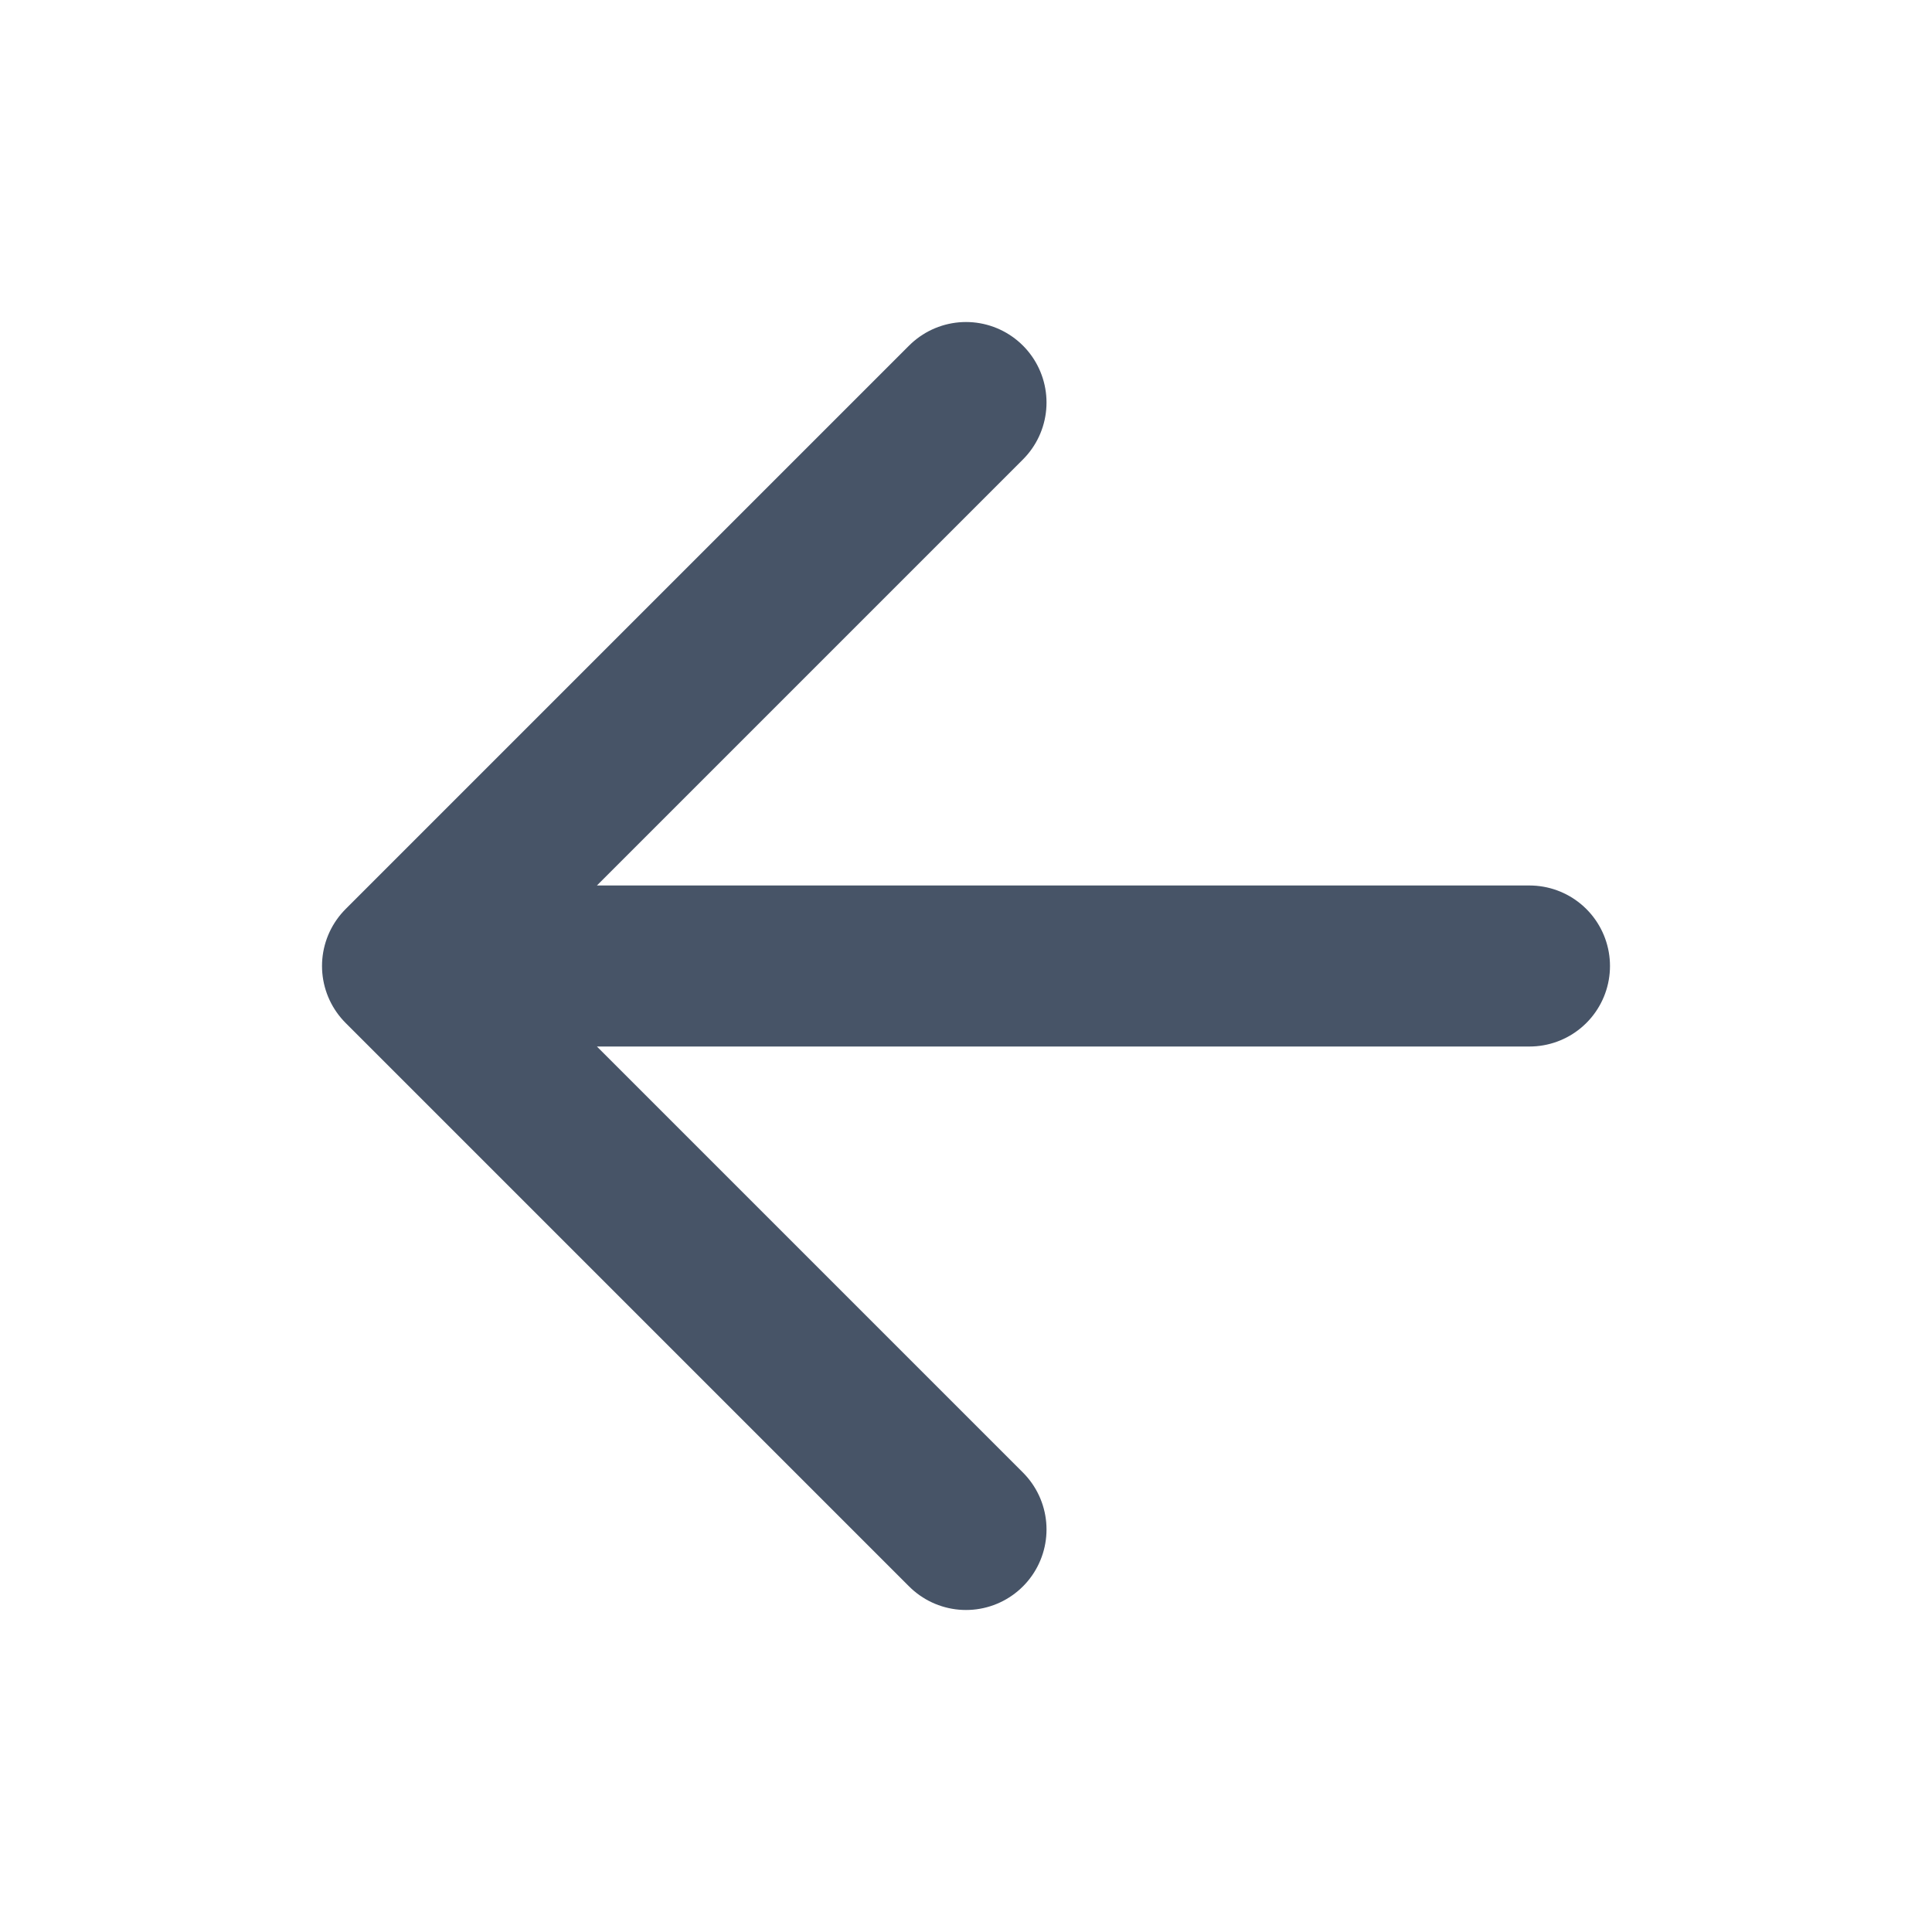
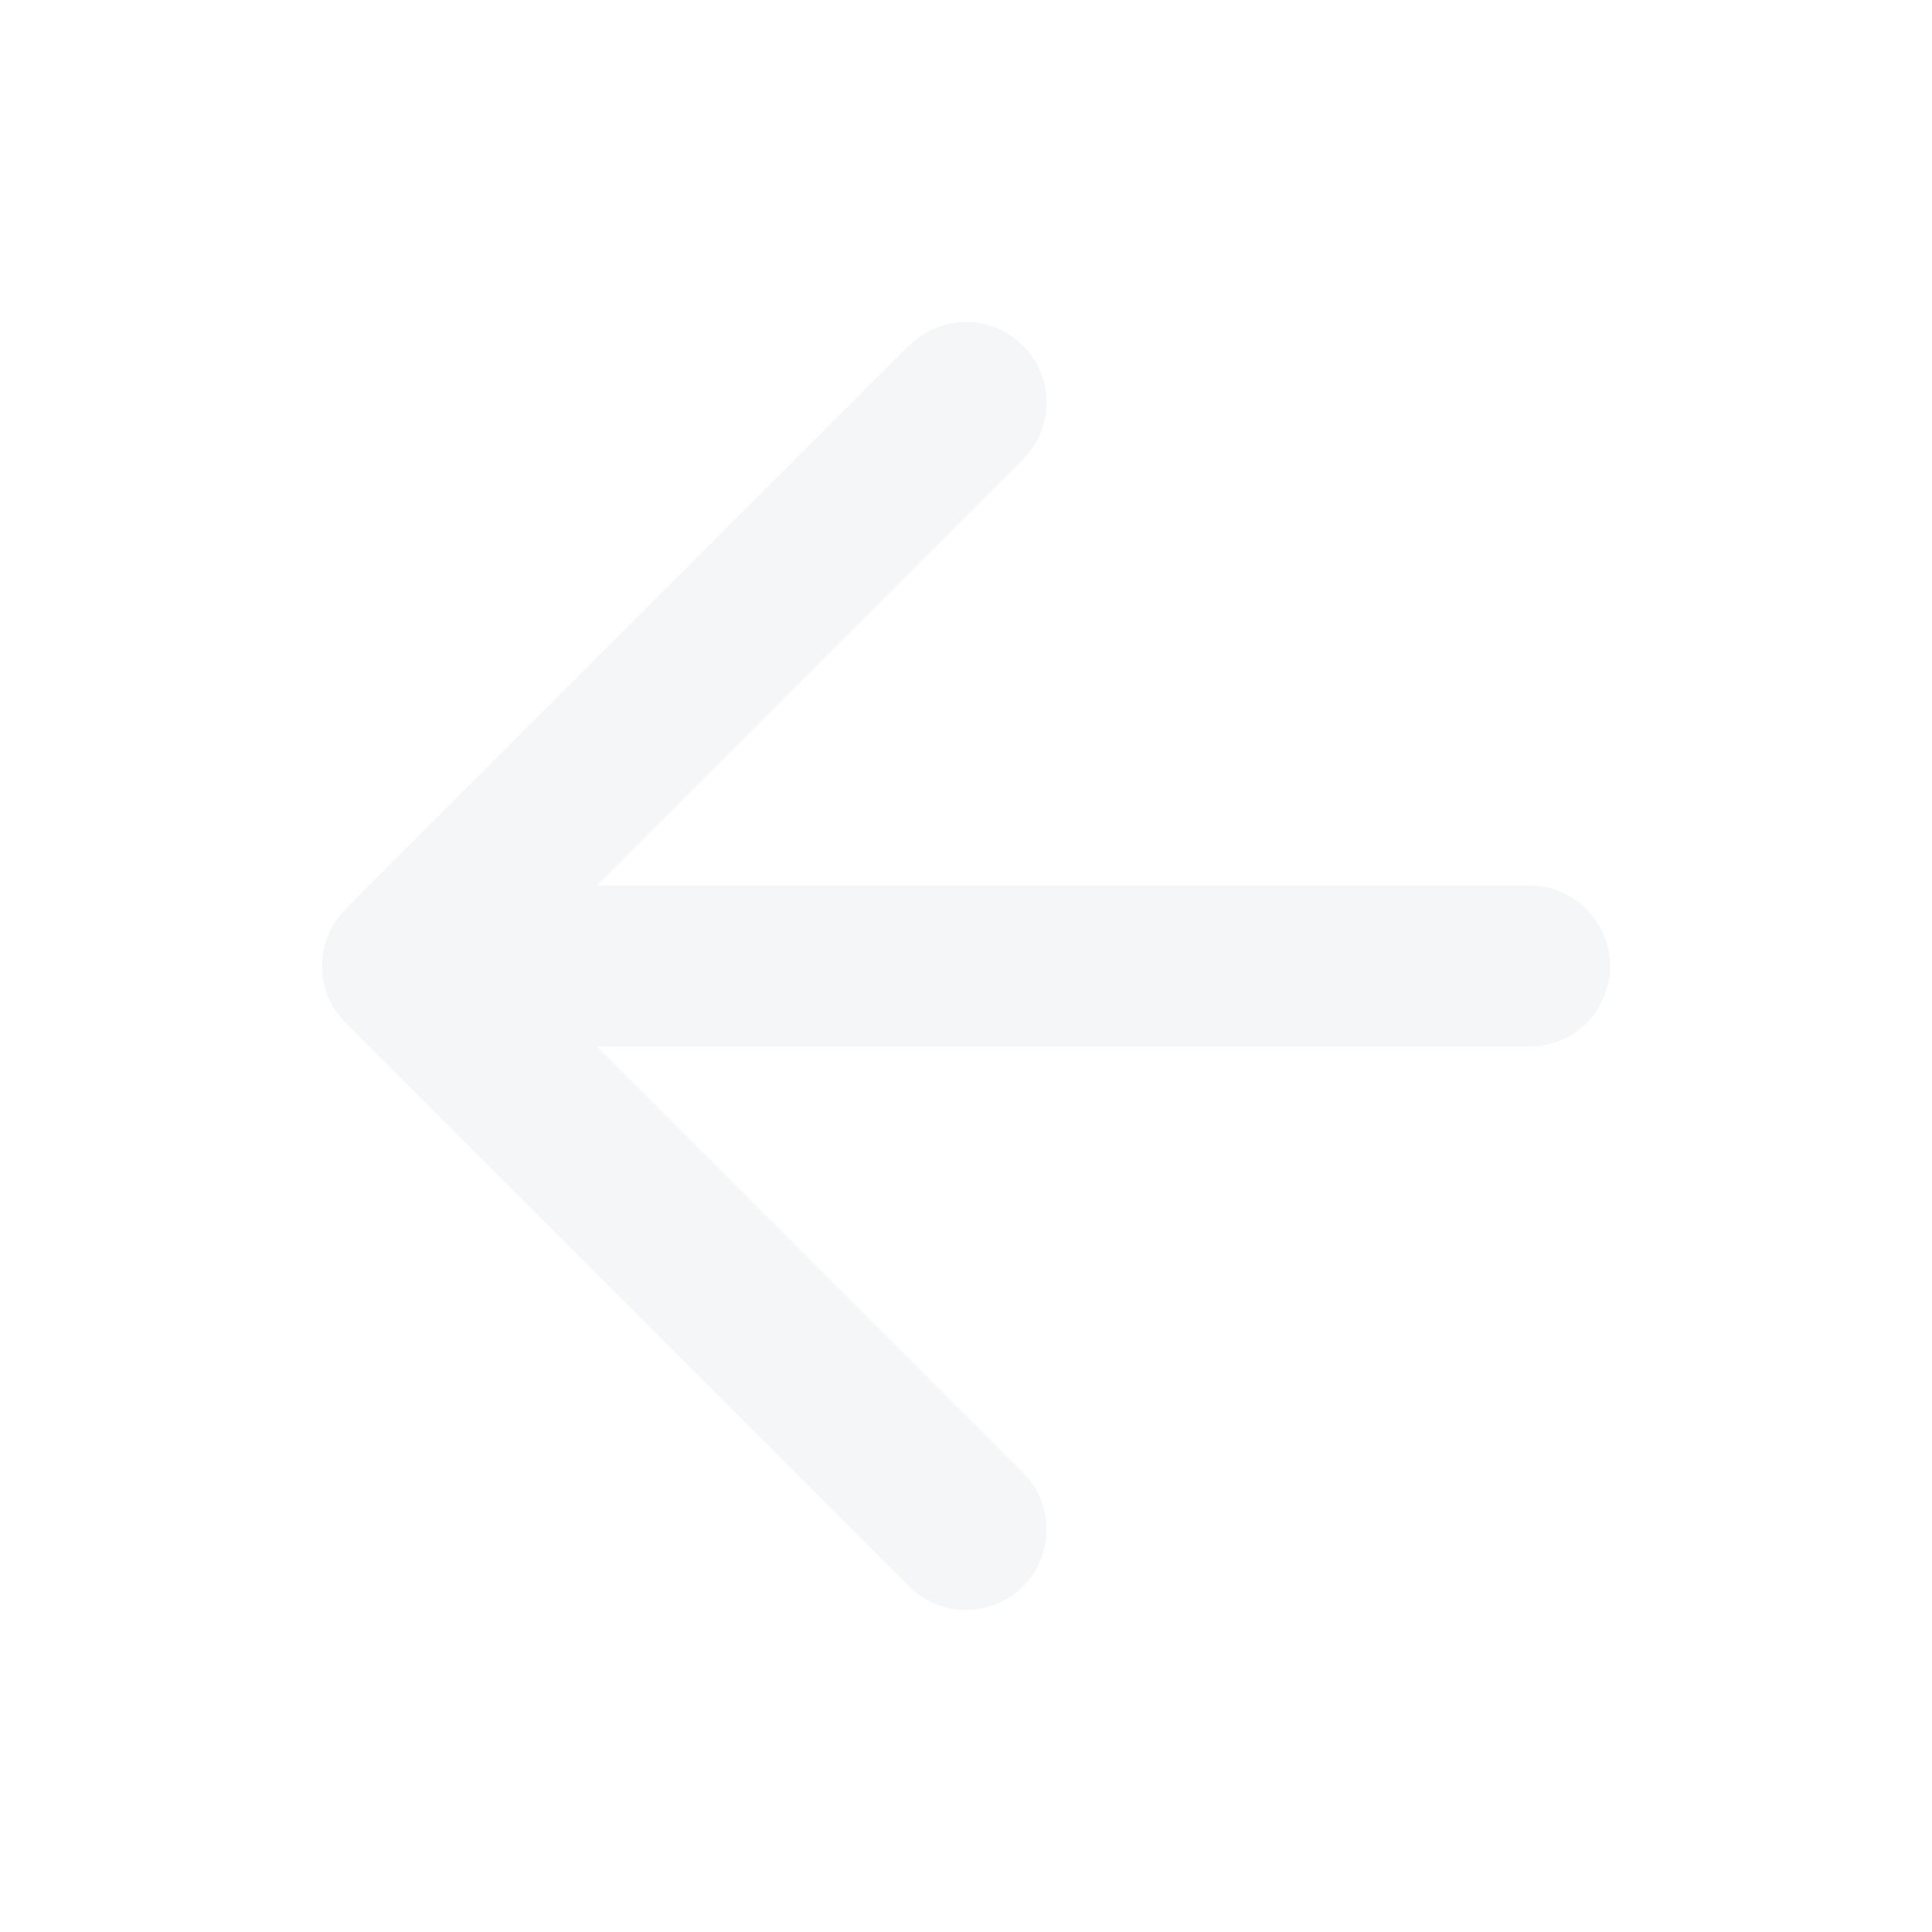
<svg xmlns="http://www.w3.org/2000/svg" width="20" height="20" viewBox="0 0 20 20" fill="none">
-   <path d="M15.833 10H4.167M4.167 10L10 15.833M4.167 10L10 4.167" stroke="#475467" stroke-width="1.667" stroke-linecap="round" stroke-linejoin="round" />
+   <path d="M15.834 10H4.167M4.167 10L10 15.833M4.167 10L10 4.167" stroke="#F4F6F8" stroke-width="1.667" stroke-linecap="round" stroke-linejoin="round" />
</svg>
